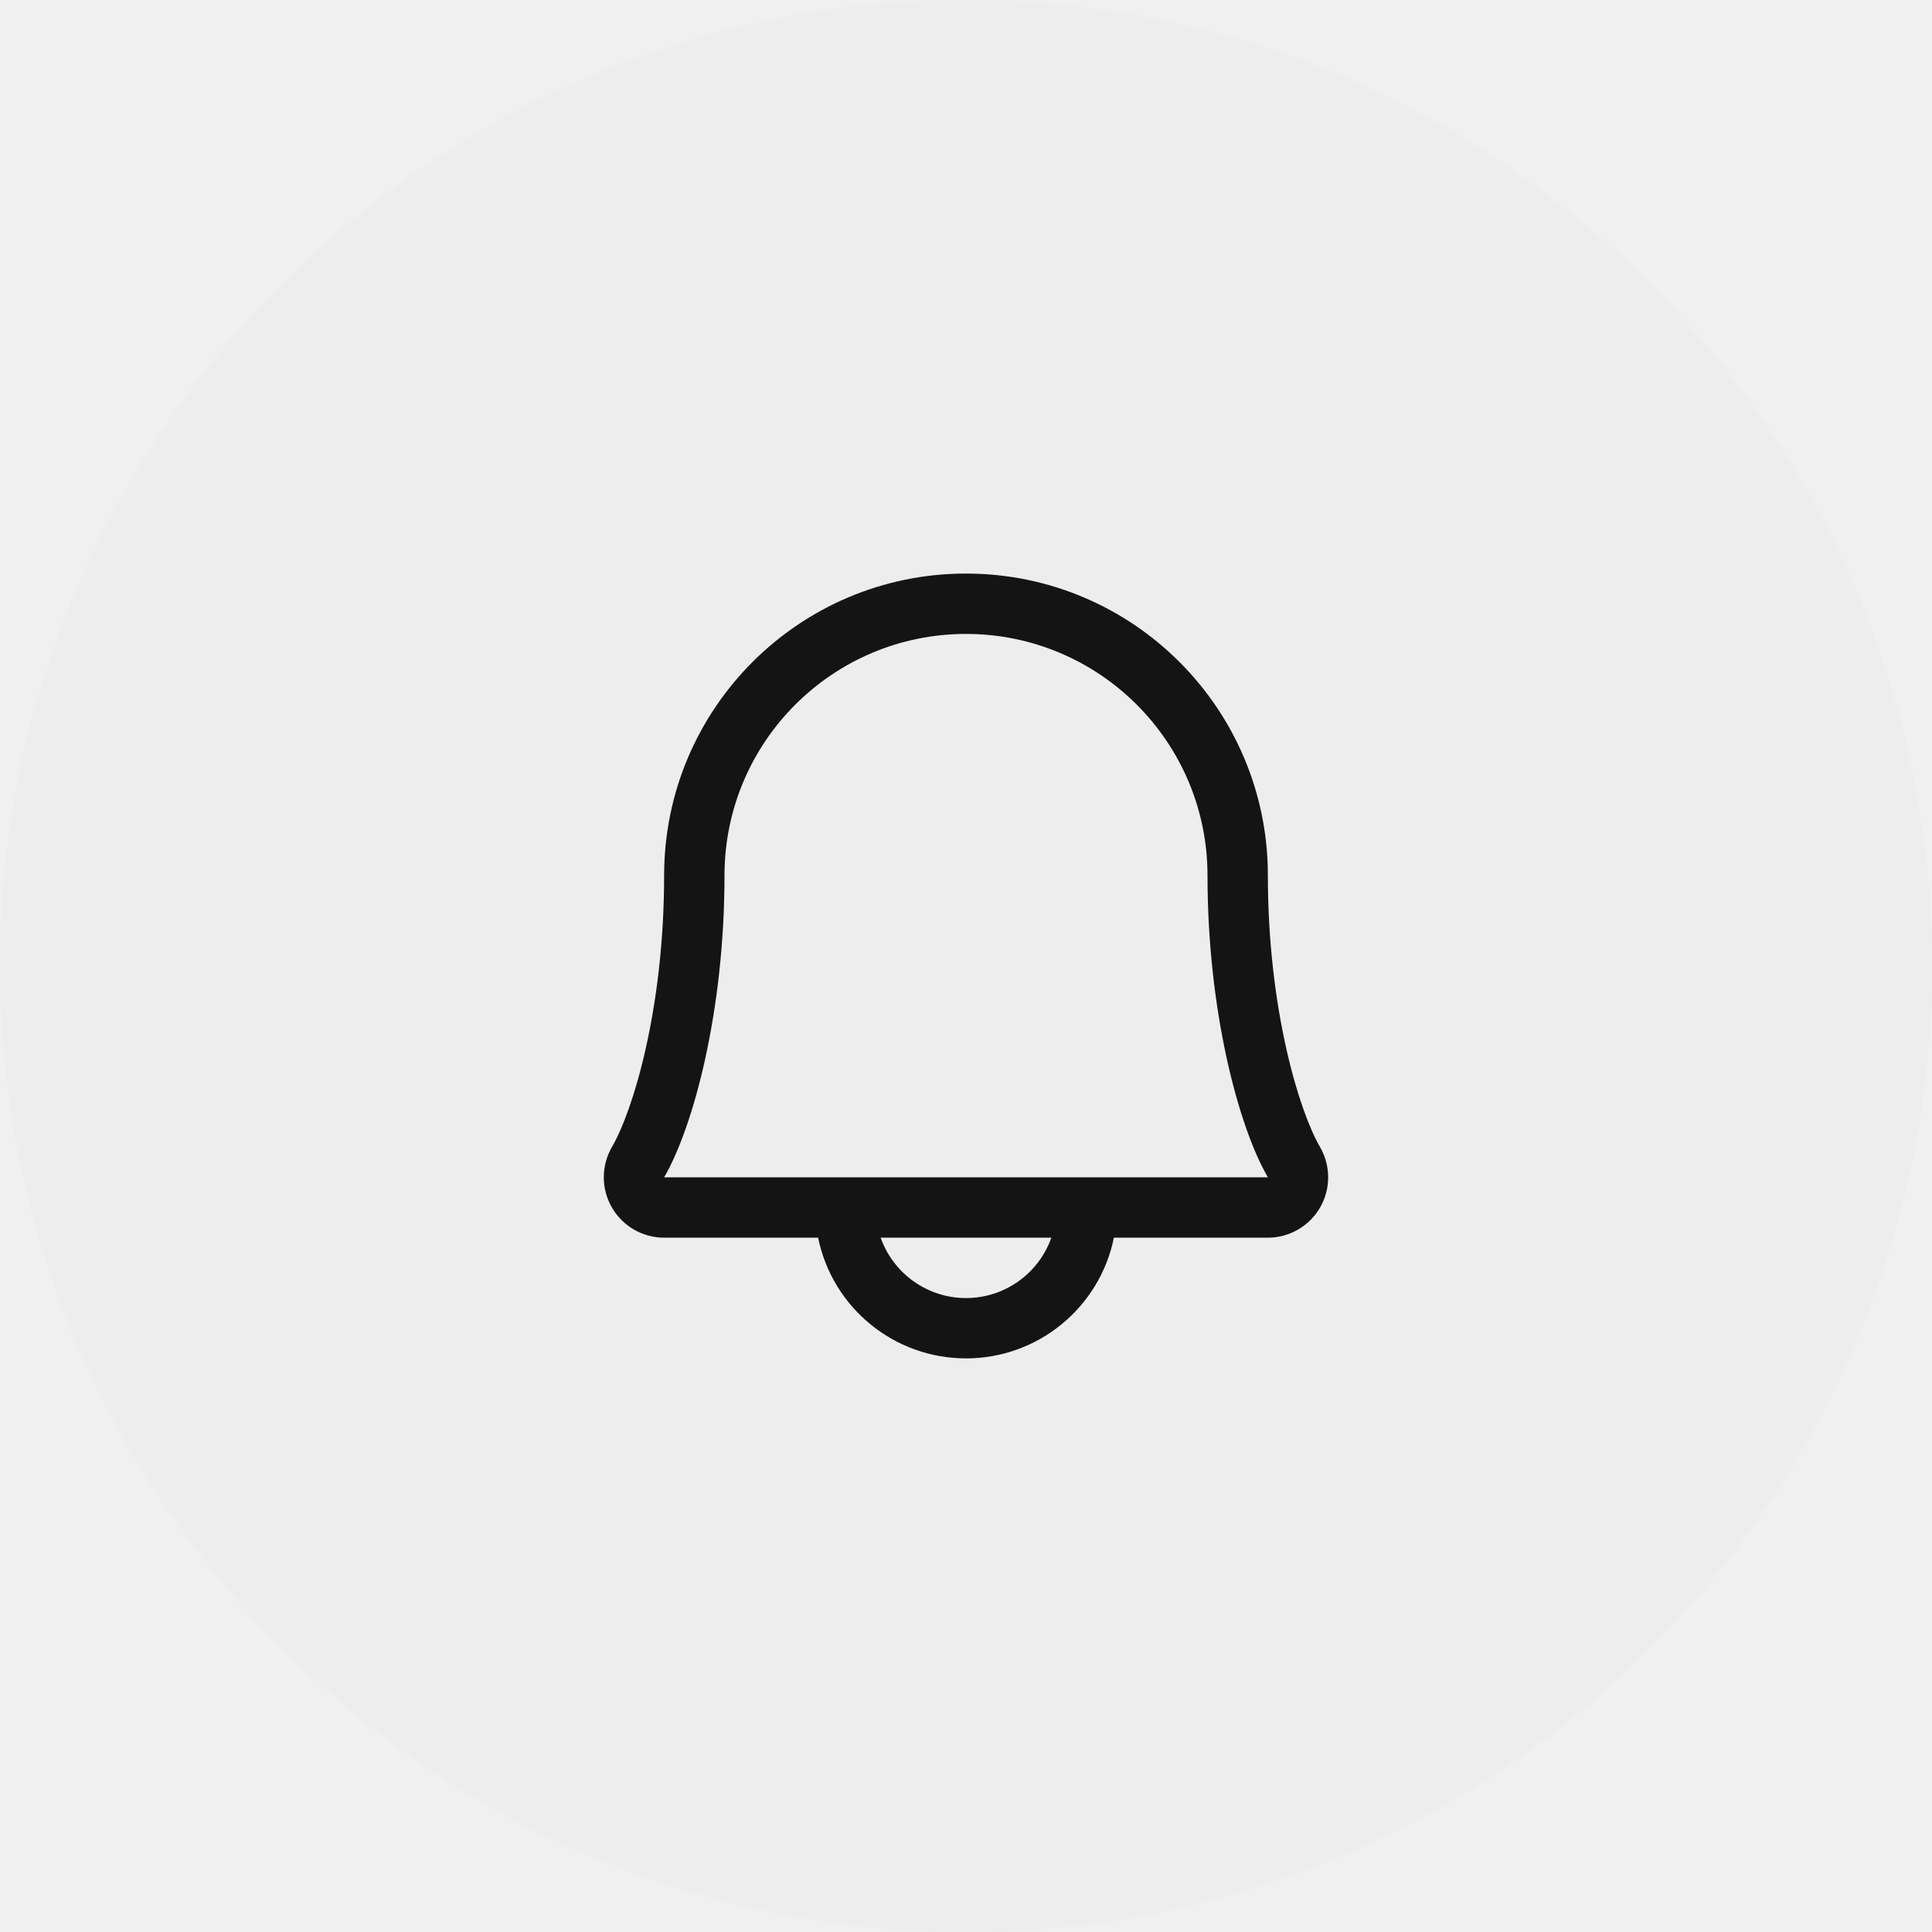
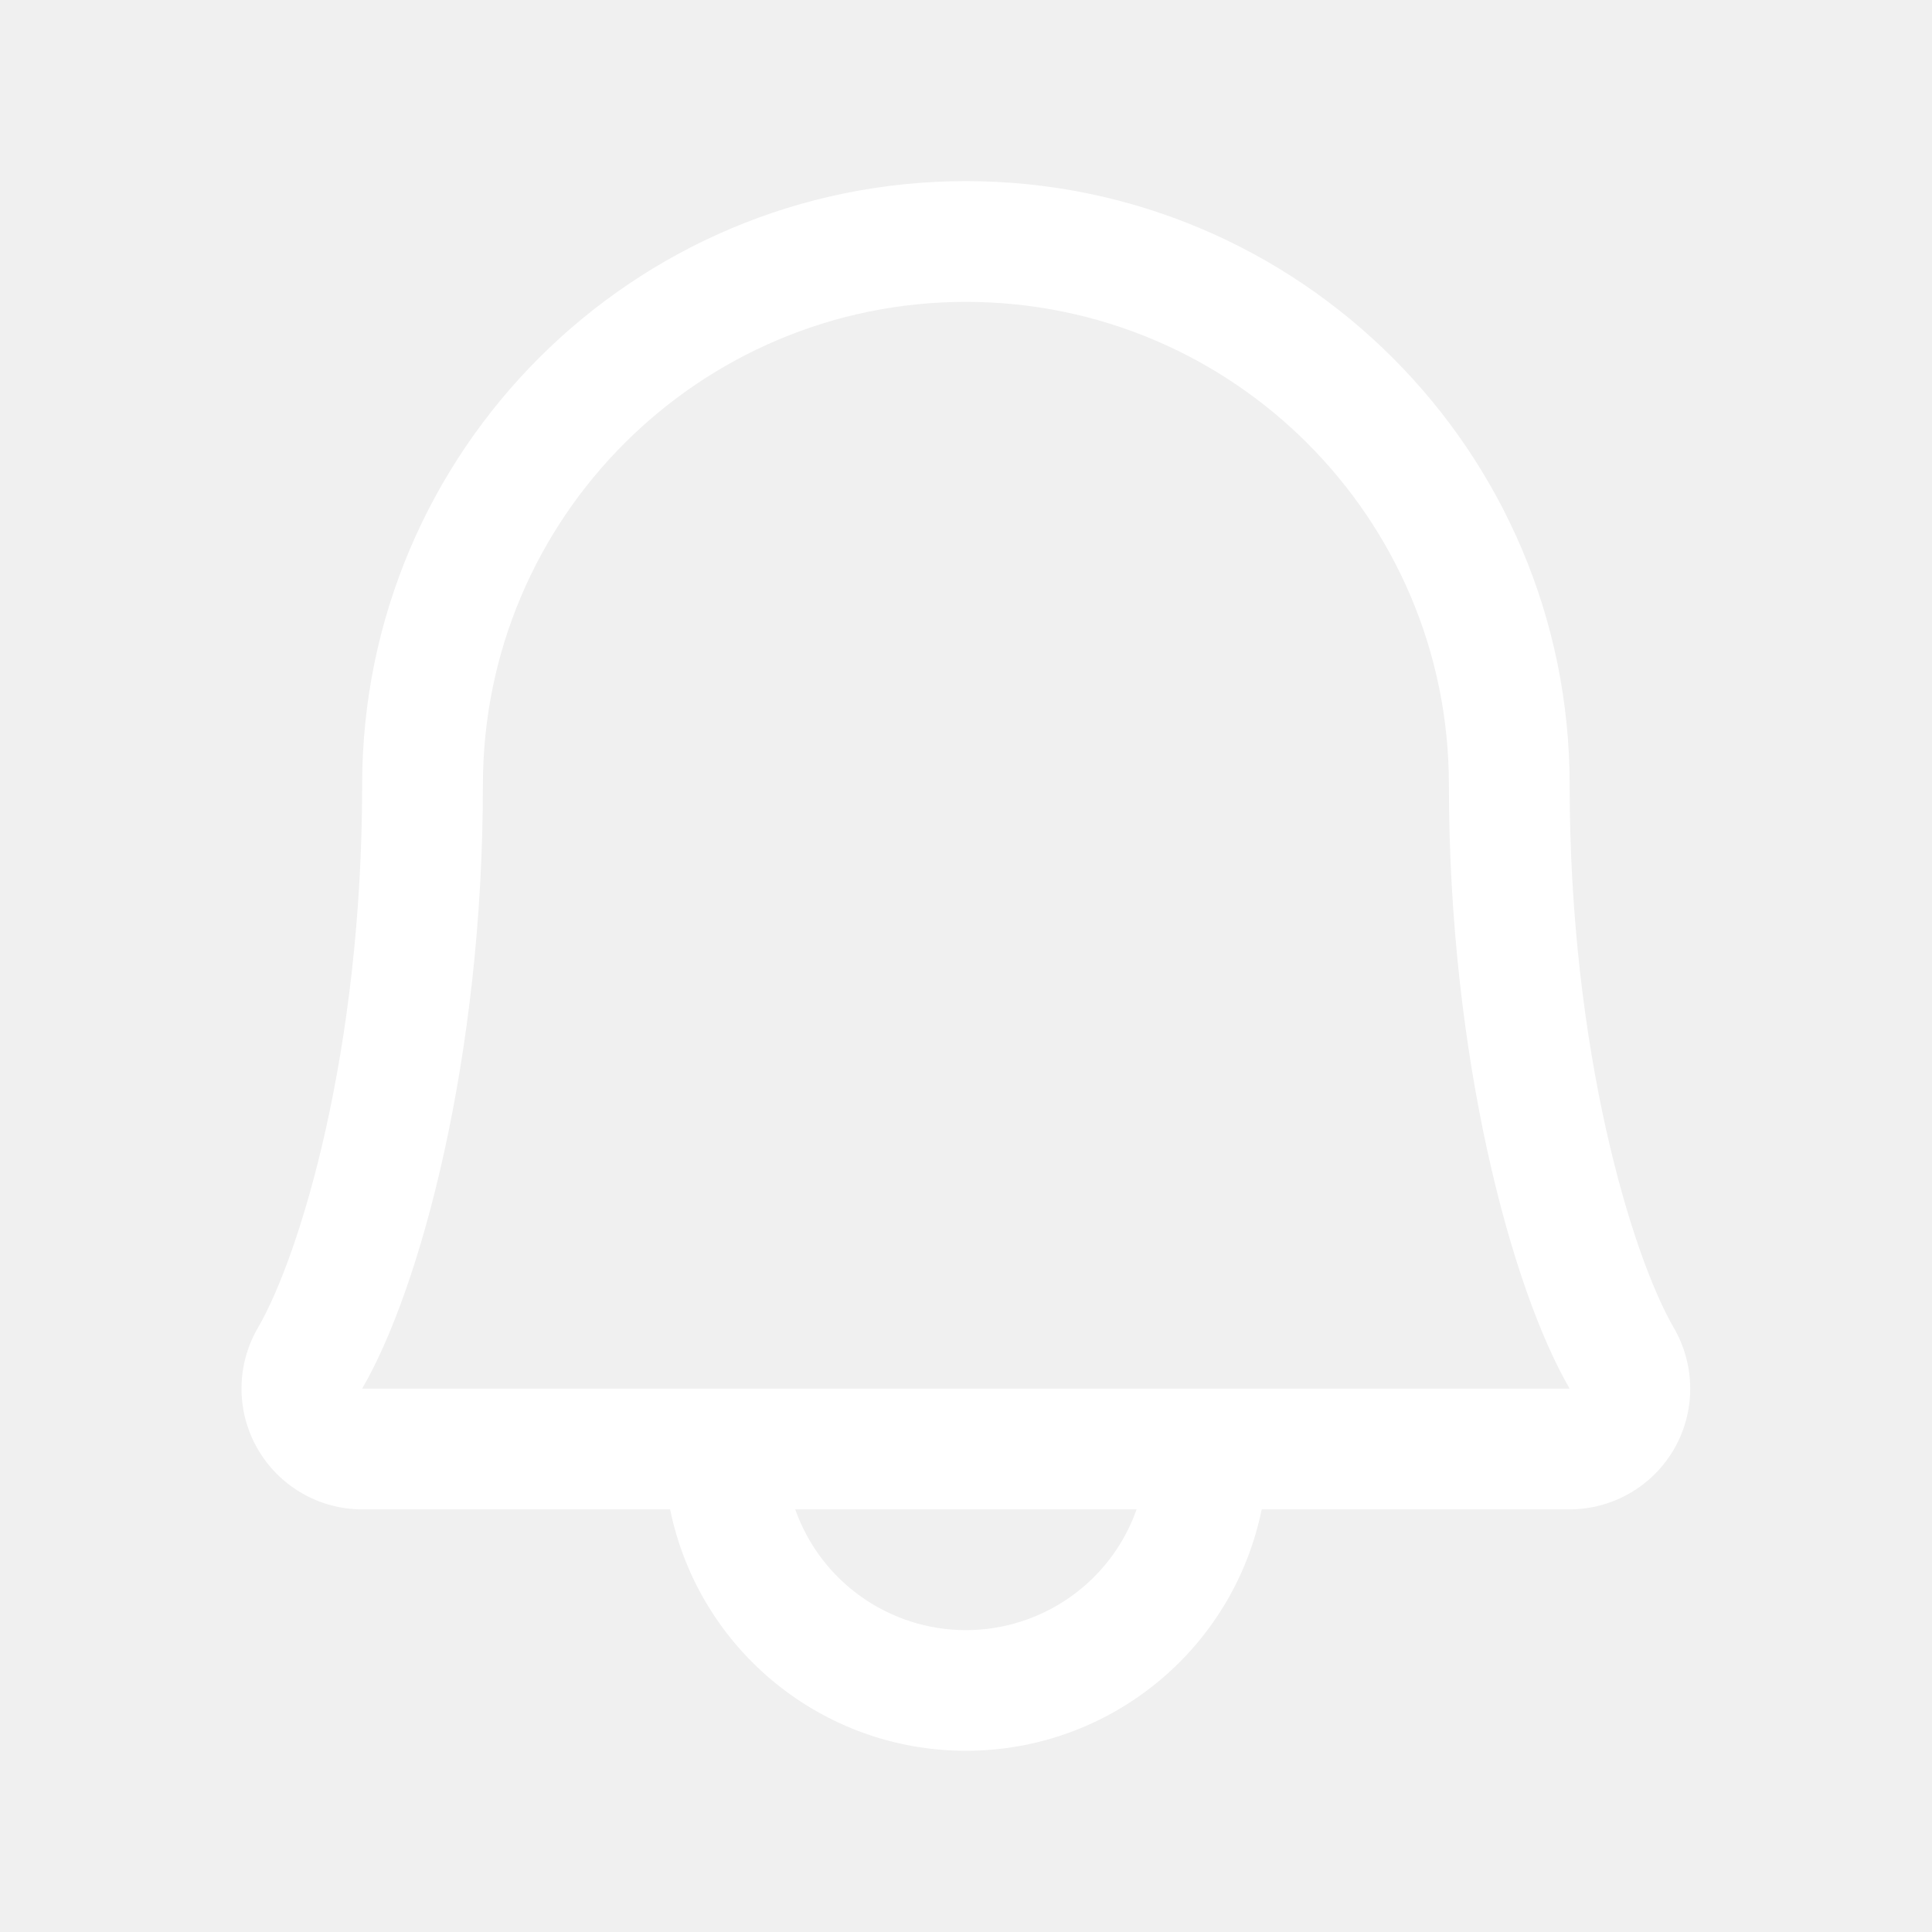
- <svg xmlns="http://www.w3.org/2000/svg" width="40" height="40" viewBox="0 0 40 40" fill="none">
-   <rect width="40" height="40" rx="20" fill="#EDEDED" />
-   <g clip-path="url(#clip0_739_468)">
-     <path fill-rule="evenodd" clip-rule="evenodd" d="M27.328 23.745C26.895 22.998 26.25 20.885 26.25 18.125C26.25 14.673 23.452 11.875 20 11.875C16.548 11.875 13.75 14.673 13.75 18.125C13.75 20.886 13.105 22.998 12.671 23.745C12.446 24.132 12.444 24.609 12.667 24.997C12.889 25.385 13.303 25.625 13.75 25.625H16.938C17.236 27.08 18.515 28.124 20 28.124C21.485 28.124 22.764 27.08 23.062 25.625H26.25C26.697 25.624 27.11 25.385 27.333 24.997C27.555 24.609 27.553 24.132 27.328 23.745ZM20 26.875C19.206 26.875 18.498 26.374 18.233 25.625H21.767C21.502 26.374 20.794 26.875 20 26.875ZM13.75 24.375C14.352 23.341 15 20.944 15 18.125C15 15.364 17.239 13.125 20 13.125C22.761 13.125 25 15.364 25 18.125C25 20.941 25.647 23.338 26.25 24.375H13.75Z" fill="#141414" />
-   </g>
-   <defs>
-     <clipPath id="clip0_739_468">
-       <rect width="20" height="20" fill="white" transform="translate(10 10)" />
-     </clipPath>
-   </defs>
+ <svg xmlns="http://www.w3.org/2000/svg" width="20" height="20" viewBox="0 0 20 20" fill="none">
+   <path fill-rule="evenodd" clip-rule="evenodd" d="M17.327 13.745C16.894 12.998 16.249 10.885 16.249 8.125C16.249 4.673 13.451 1.875 9.999 1.875C6.547 1.875 3.749 4.673 3.749 8.125C3.749 10.886 3.104 12.998 2.67 13.745C2.445 14.132 2.443 14.609 2.666 14.997C2.889 15.385 3.302 15.625 3.749 15.625H6.937C7.235 17.08 8.514 18.124 9.999 18.124C11.484 18.124 12.764 17.08 13.061 15.625H16.249C16.696 15.624 17.109 15.385 17.332 14.997C17.554 14.609 17.552 14.132 17.327 13.745ZM9.999 16.875C9.205 16.875 8.497 16.374 8.232 15.625H11.766C11.502 16.374 10.793 16.875 9.999 16.875ZM3.749 14.375C4.351 13.341 4.999 10.944 4.999 8.125C4.999 5.364 7.238 3.125 9.999 3.125C12.761 3.125 14.999 5.364 14.999 8.125C14.999 10.941 15.646 13.338 16.249 14.375H3.749Z" fill="white" />
</svg>
